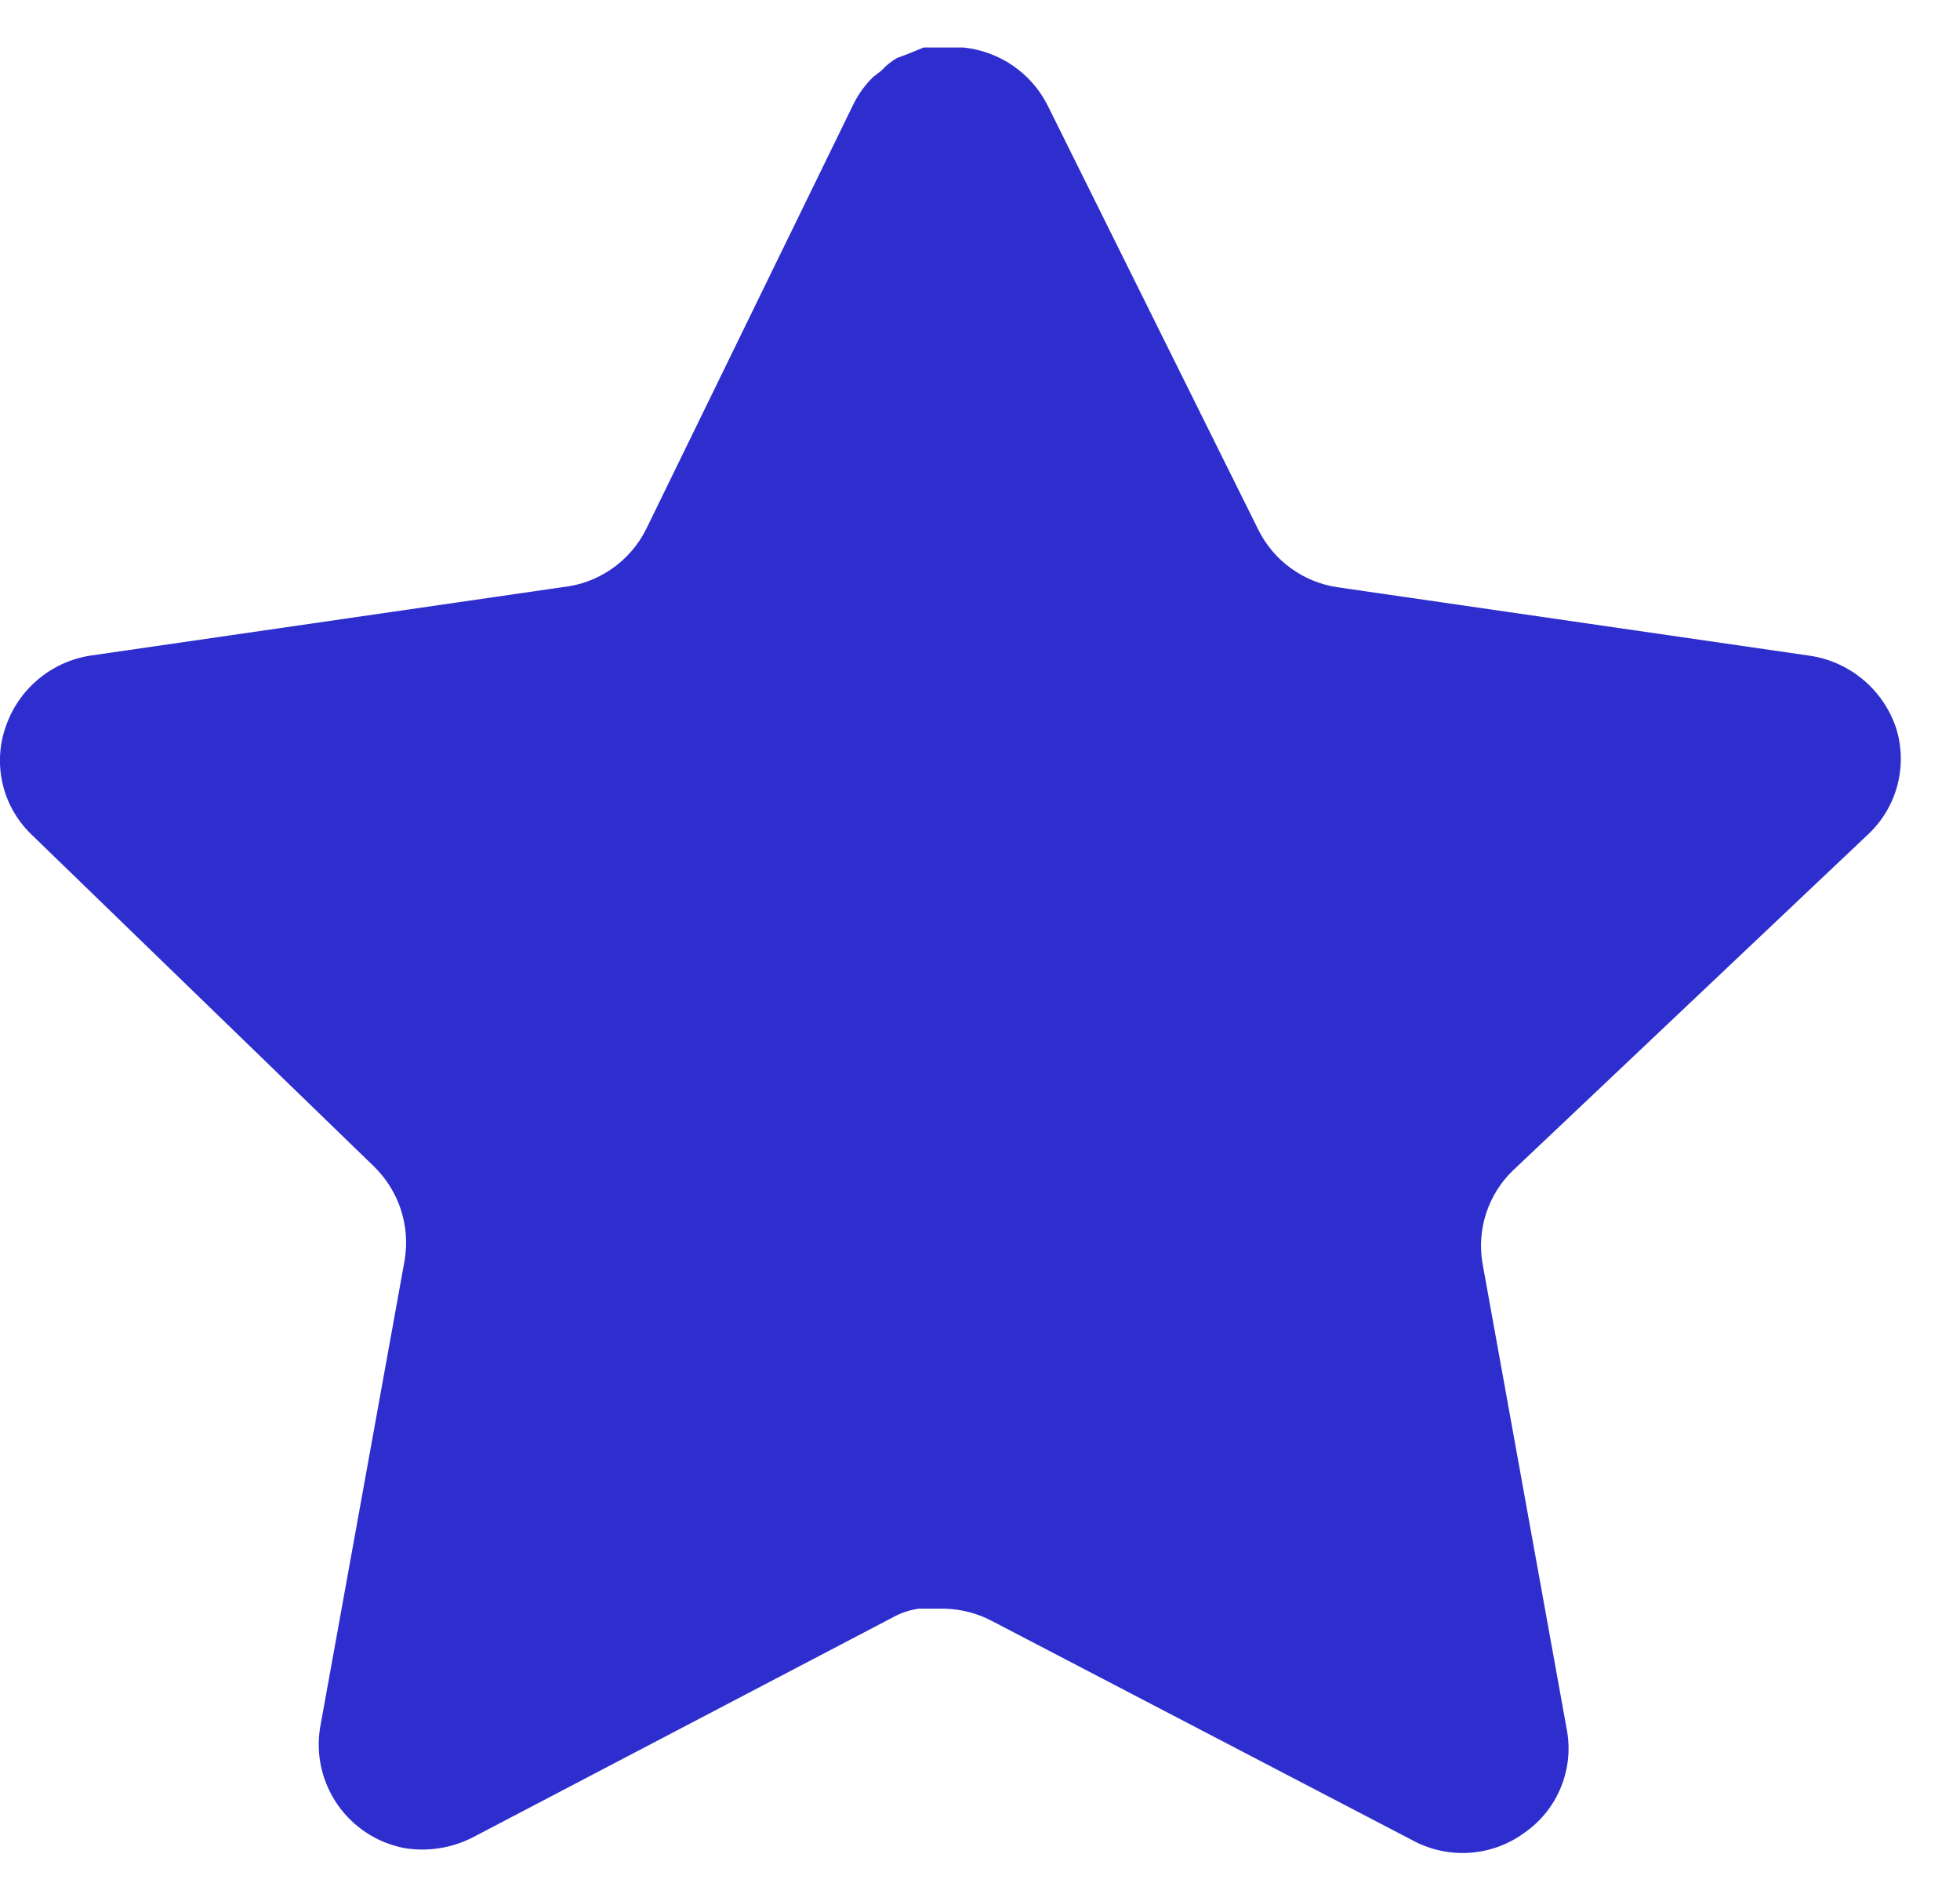
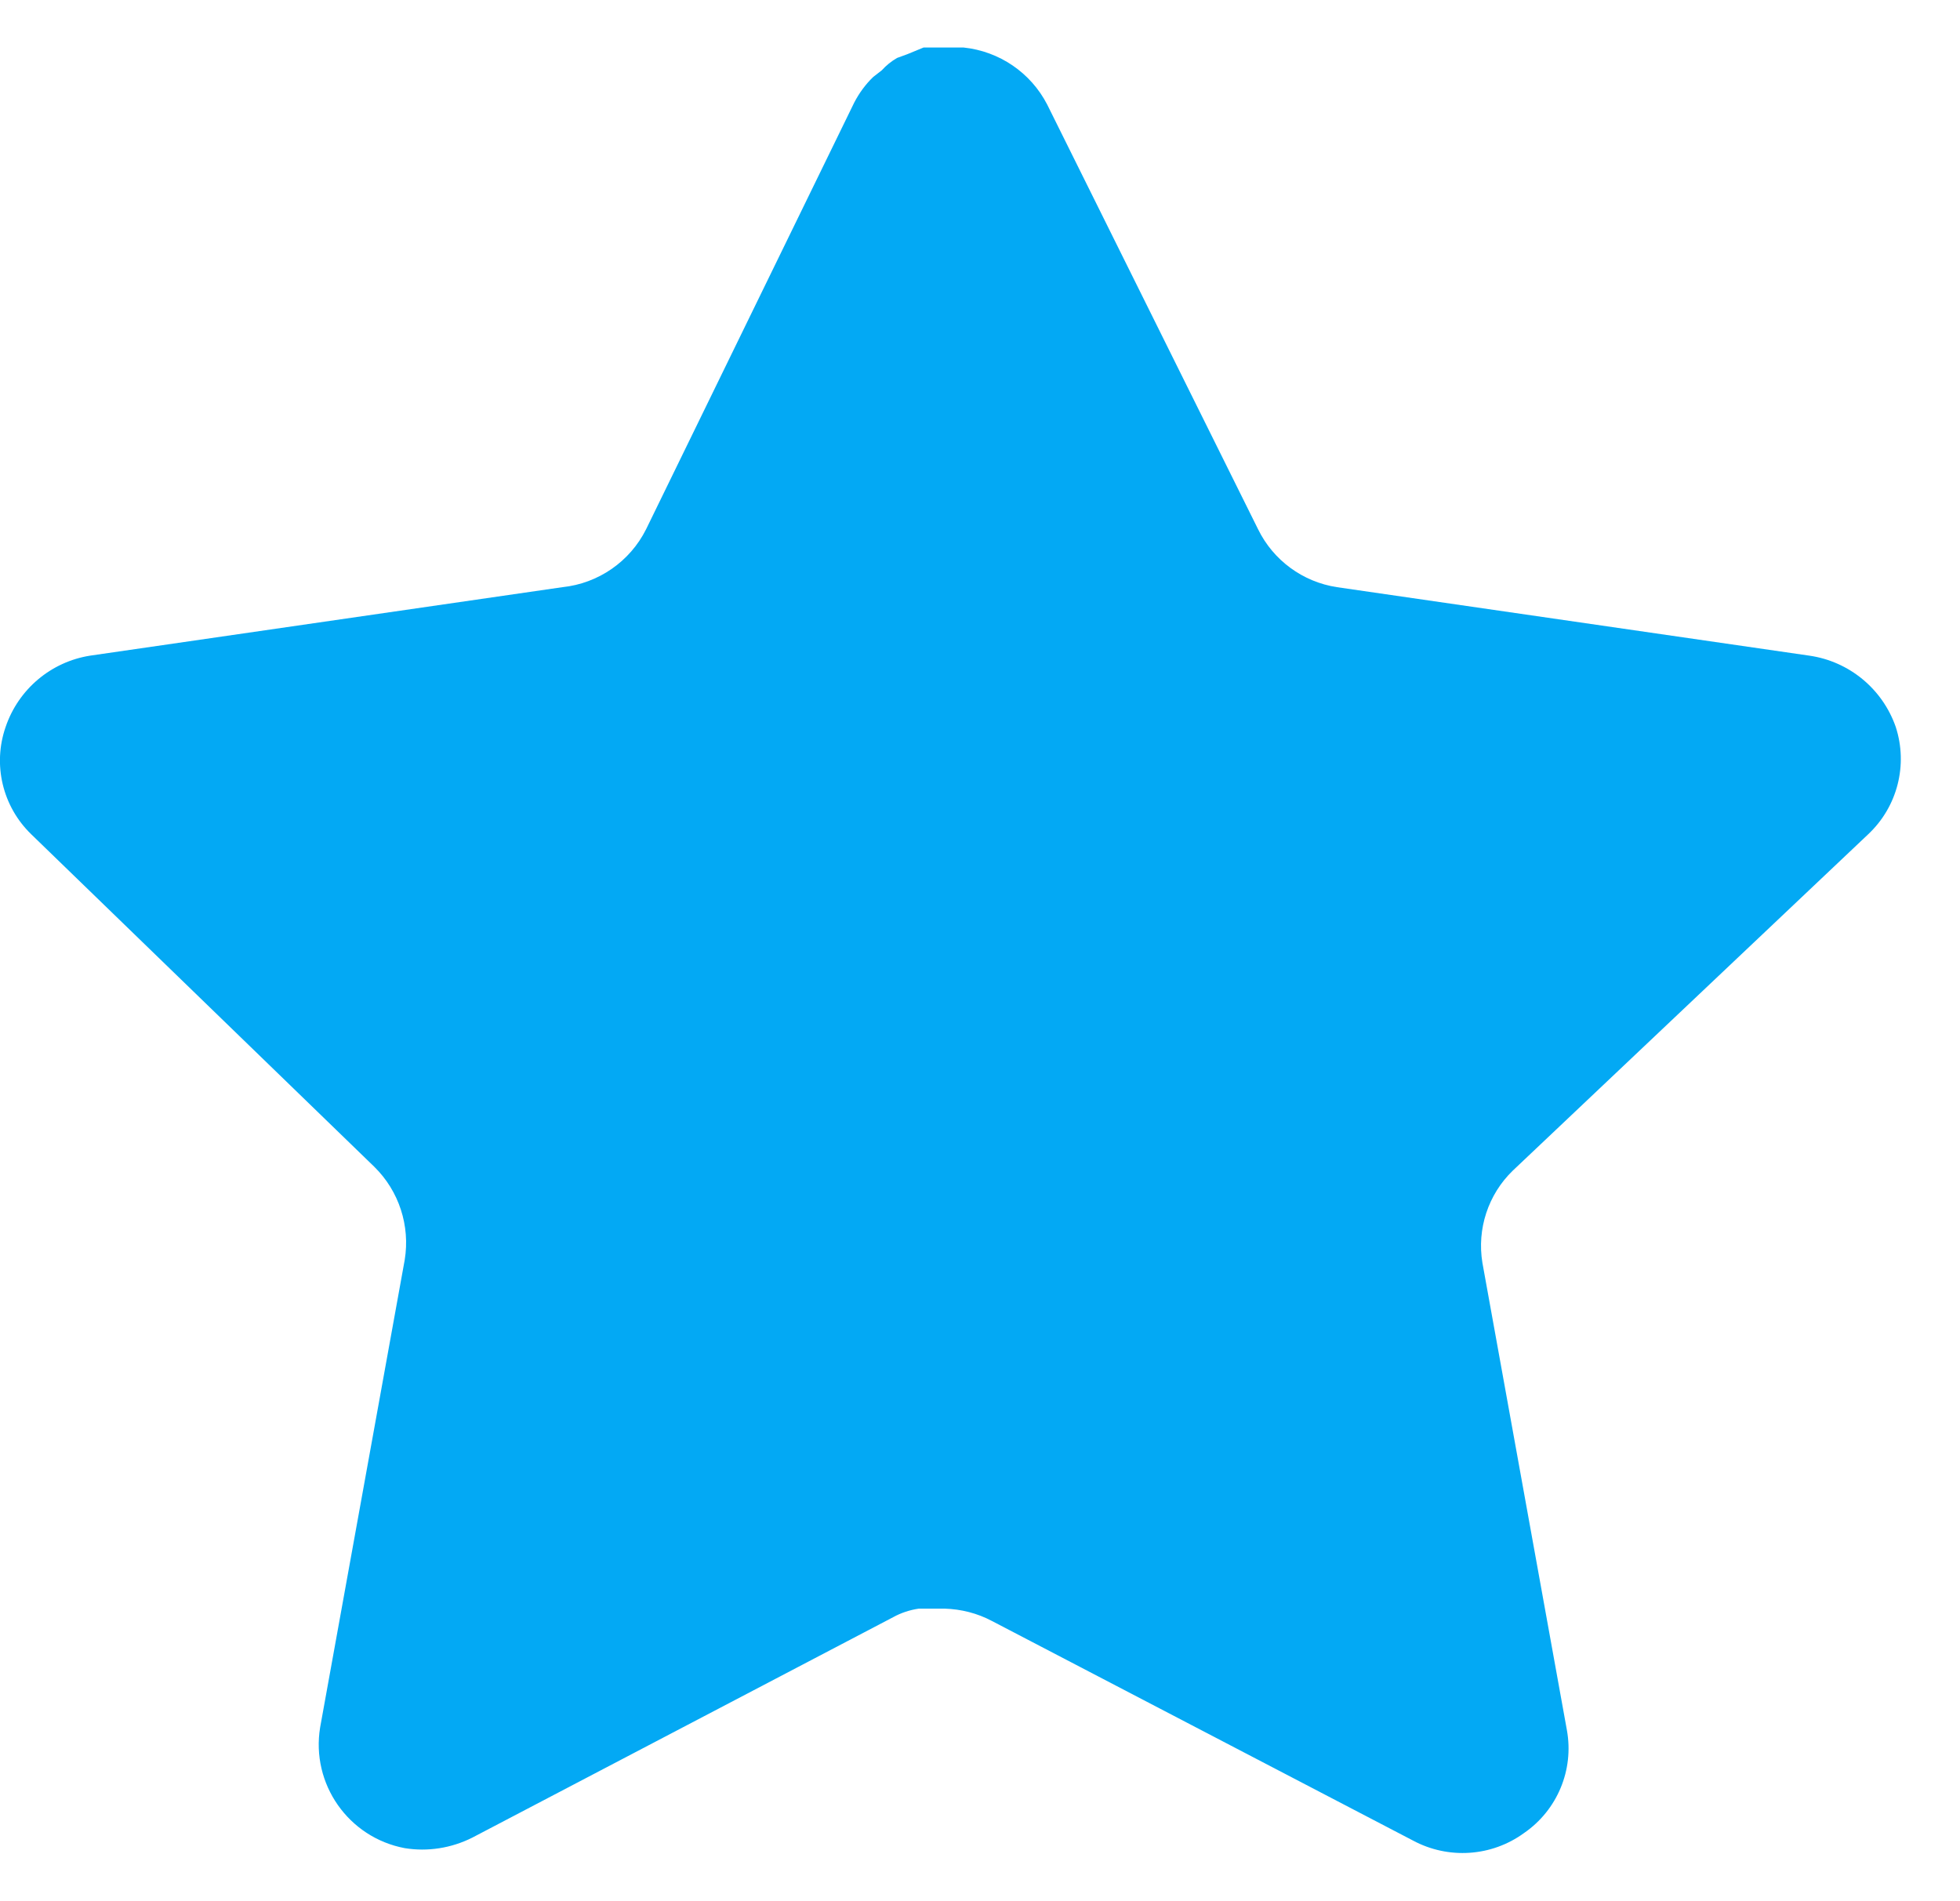
<svg xmlns="http://www.w3.org/2000/svg" width="33" height="32" viewBox="0 0 33 32" fill="none">
-   <path d="M25.47 19.712C25.055 20.114 24.865 20.695 24.959 21.264L26.382 29.136C26.502 29.803 26.22 30.479 25.662 30.864C25.114 31.264 24.386 31.312 23.79 30.992L16.703 27.296C16.457 27.165 16.183 27.095 15.903 27.087H15.47C15.319 27.109 15.172 27.157 15.038 27.231L7.95 30.944C7.599 31.12 7.202 31.183 6.814 31.12C5.866 30.941 5.234 30.039 5.39 29.087L6.814 21.215C6.908 20.64 6.718 20.056 6.303 19.648L0.526 14.048C0.042 13.579 -0.126 12.875 0.095 12.24C0.31 11.607 0.857 11.144 1.518 11.04L9.47 9.887C10.074 9.824 10.606 9.456 10.878 8.912L14.382 1.728C14.465 1.568 14.572 1.421 14.702 1.296L14.846 1.184C14.921 1.101 15.007 1.032 15.103 0.976L15.278 0.912L15.55 0.8H16.223C16.825 0.863 17.354 1.223 17.631 1.76L21.182 8.912C21.438 9.435 21.935 9.799 22.51 9.887L30.462 11.04C31.134 11.136 31.695 11.6 31.918 12.24C32.127 12.882 31.946 13.586 31.454 14.048L25.47 19.712Z" fill="#2e2ece" />
+   <path d="M25.47 19.712C25.055 20.114 24.865 20.695 24.959 21.264L26.382 29.136C26.502 29.803 26.22 30.479 25.662 30.864C25.114 31.264 24.386 31.312 23.79 30.992L16.703 27.296C16.457 27.165 16.183 27.095 15.903 27.087H15.47C15.319 27.109 15.172 27.157 15.038 27.231L7.95 30.944C7.599 31.12 7.202 31.183 6.814 31.12C5.866 30.941 5.234 30.039 5.39 29.087L6.814 21.215C6.908 20.64 6.718 20.056 6.303 19.648L0.526 14.048C0.042 13.579 -0.126 12.875 0.095 12.24C0.31 11.607 0.857 11.144 1.518 11.04L9.47 9.887C10.074 9.824 10.606 9.456 10.878 8.912L14.382 1.728C14.465 1.568 14.572 1.421 14.702 1.296L14.846 1.184C14.921 1.101 15.007 1.032 15.103 0.976L15.278 0.912L15.55 0.8H16.223C16.825 0.863 17.354 1.223 17.631 1.76L21.182 8.912C21.438 9.435 21.935 9.799 22.51 9.887L30.462 11.04C31.134 11.136 31.695 11.6 31.918 12.24C32.127 12.882 31.946 13.586 31.454 14.048L25.47 19.712Z" fill="#03a9f4" />
</svg>
